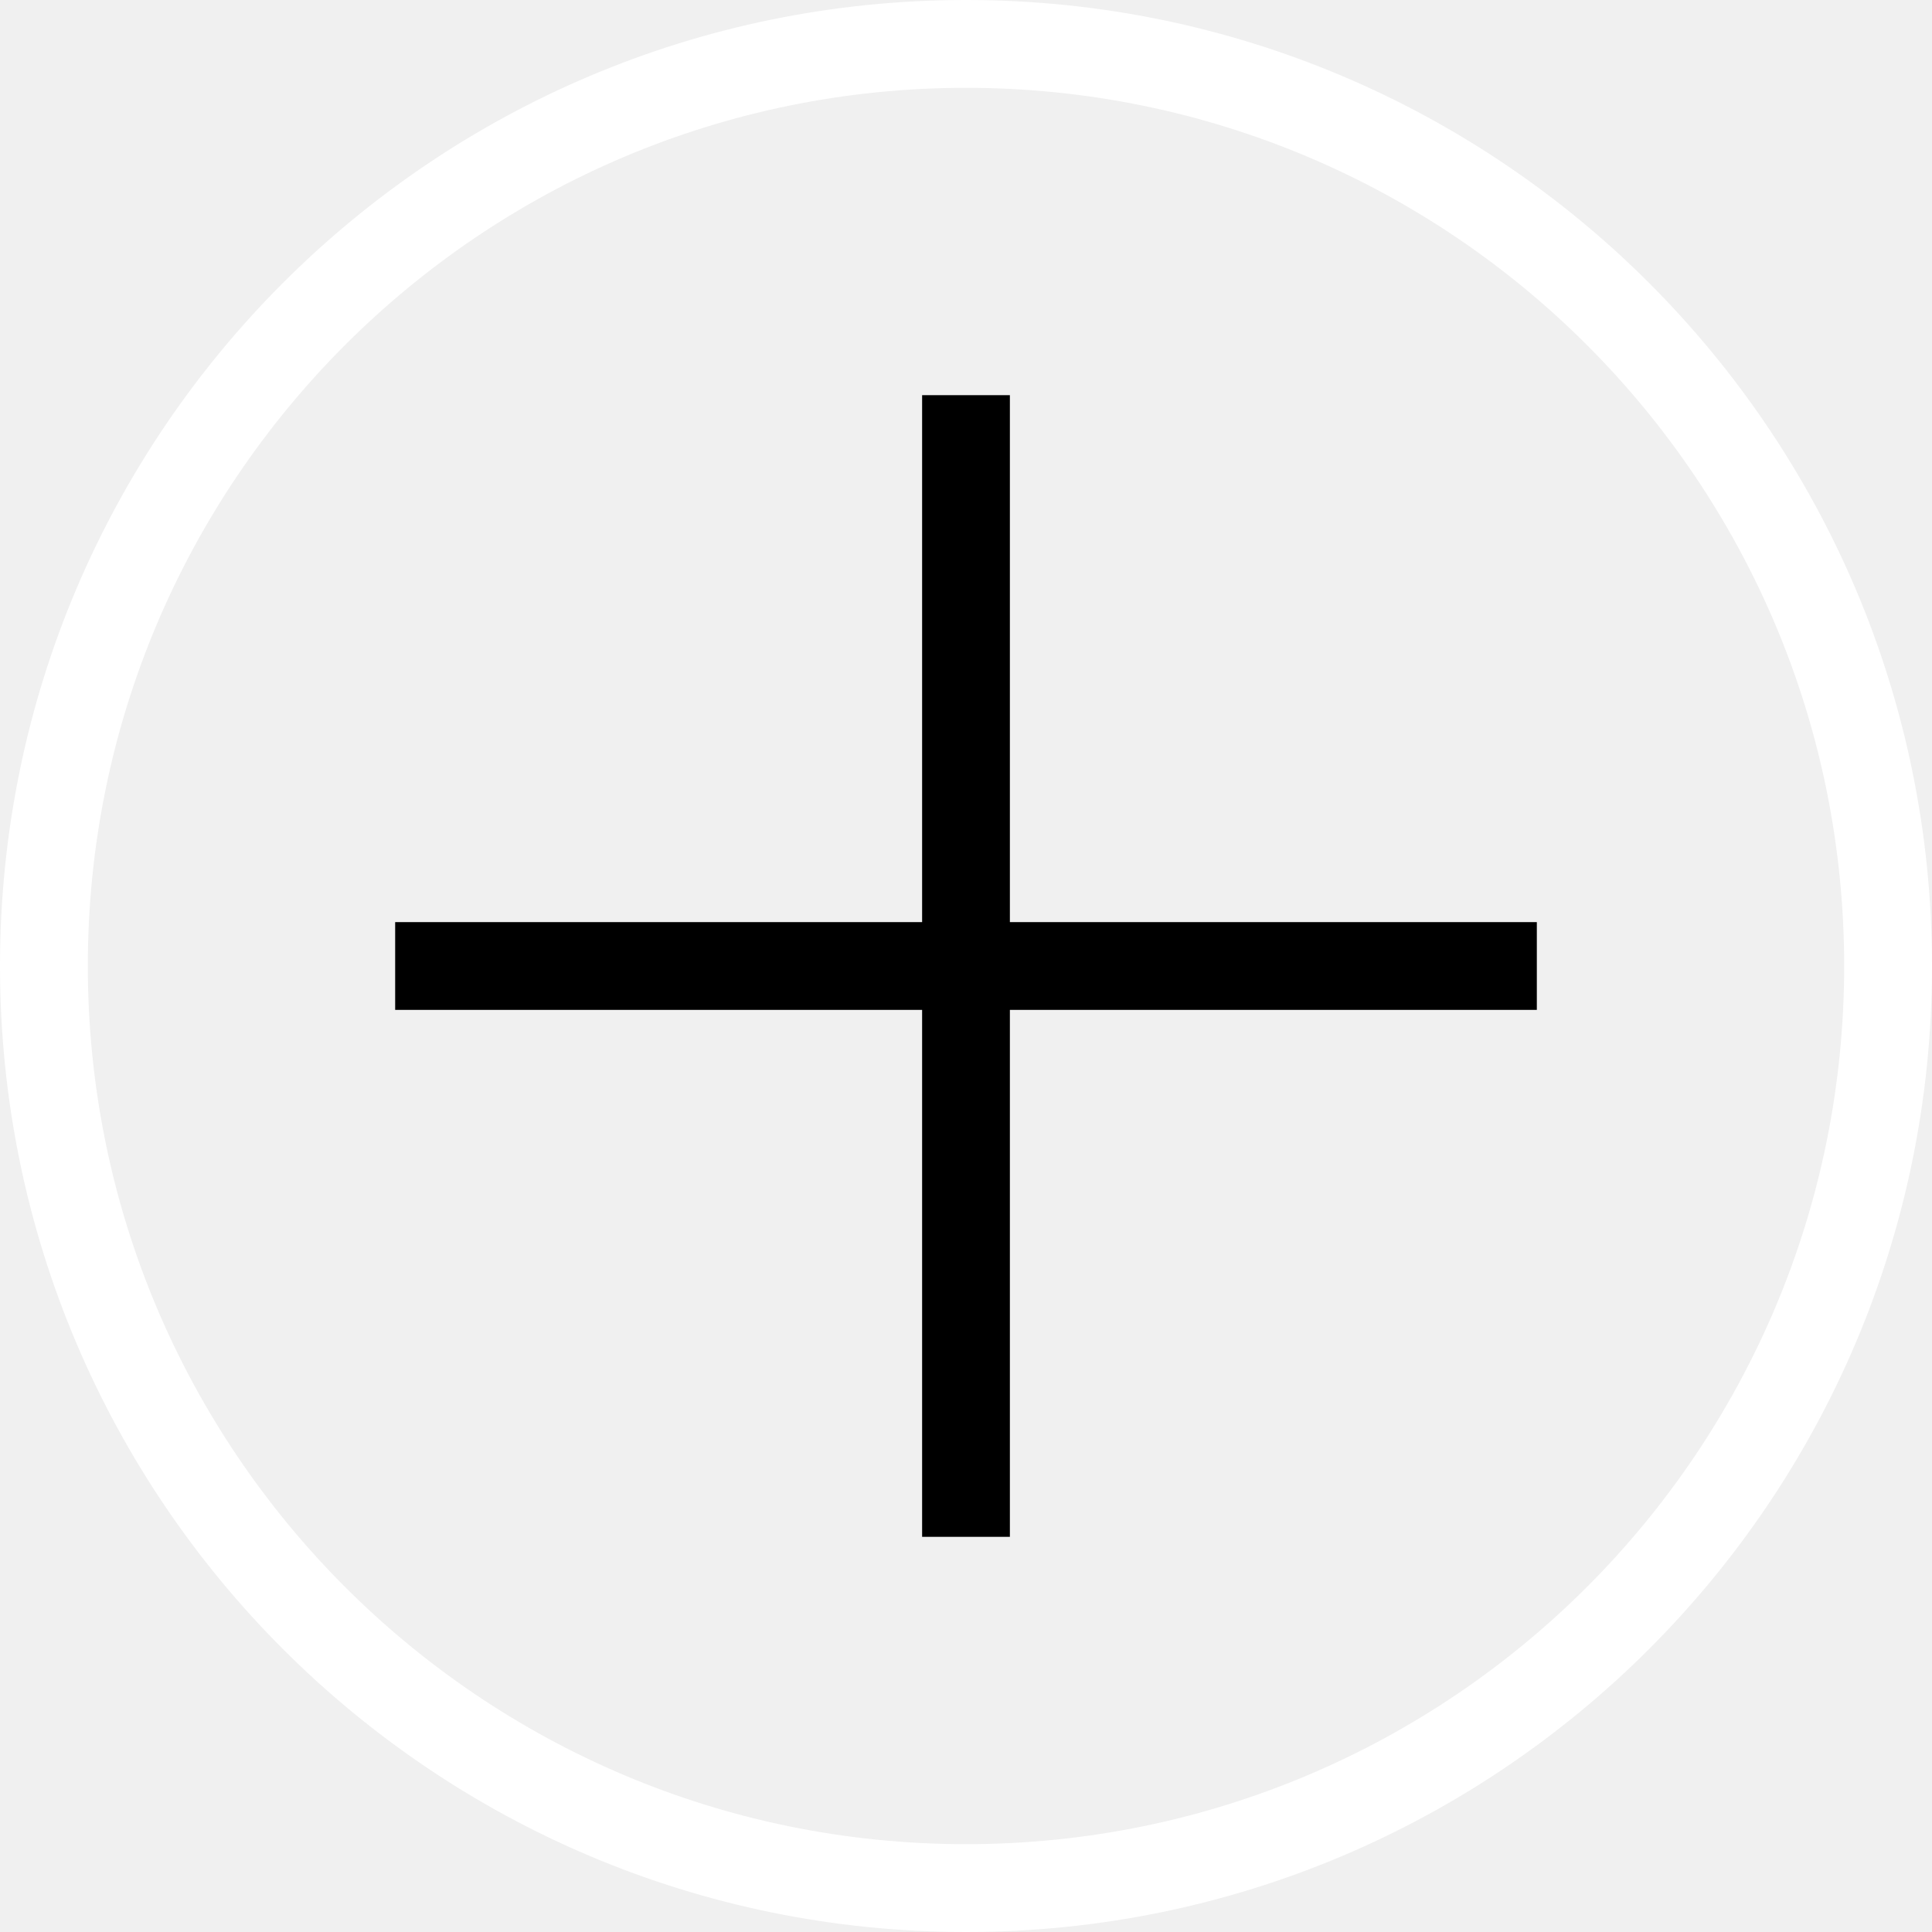
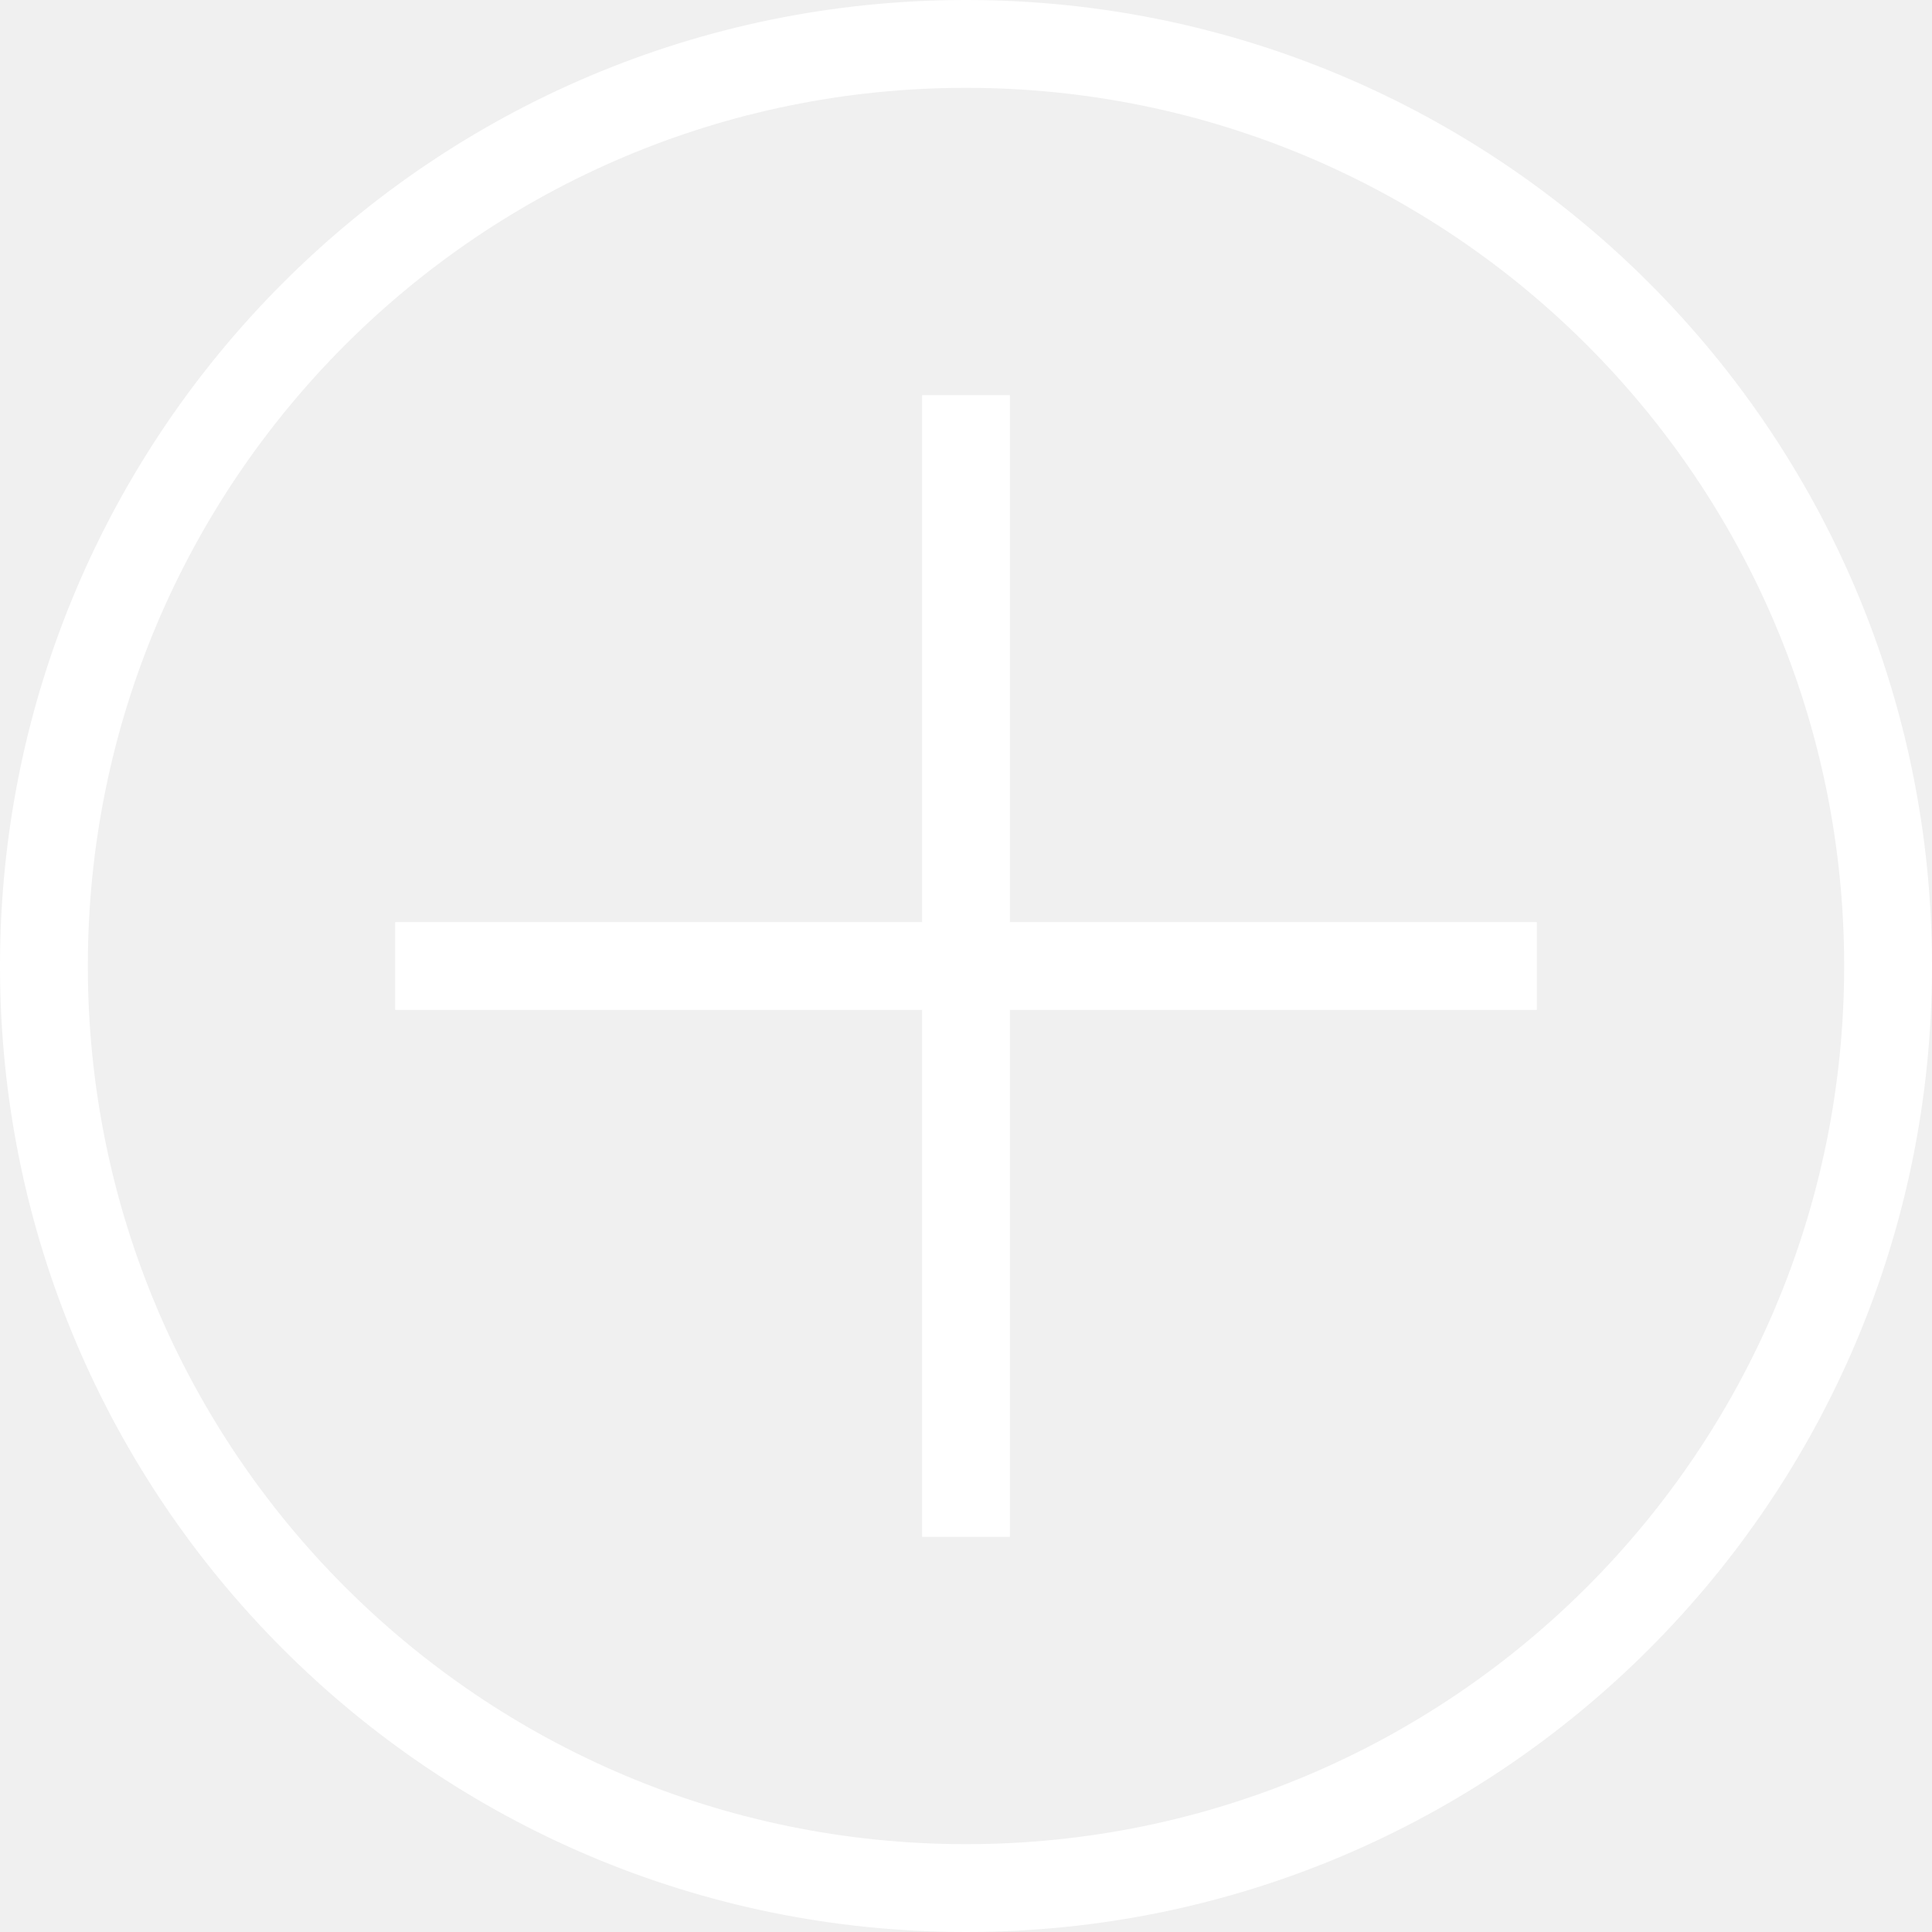
<svg xmlns="http://www.w3.org/2000/svg" width="28" height="28" viewBox="0 0 28 28" fill="none">
-   <path d="M14.636 22.273V14.636H22.273V13.364H14.636V5.727H13.364V13.364H5.727V14.636H13.364V22.273H14.636Z" fill="black" />
+   <path d="M14.636 22.273V14.636H22.273V13.364H14.636V5.727H13.364V13.364H5.727V14.636H13.364V22.273H14.636Z" fill="white" />
  <path d="M28 14C28 6.268 21.732 0 14 0C6.268 0 0 6.268 0 14C0 21.732 6.268 28 14 28C21.732 28 28 21.732 28 14ZM1.273 14C1.273 6.971 6.971 1.273 14 1.273C21.029 1.273 26.727 6.971 26.727 14C26.727 21.029 21.029 26.727 14 26.727C6.971 26.727 1.273 21.029 1.273 14Z" fill="white" />
</svg>
